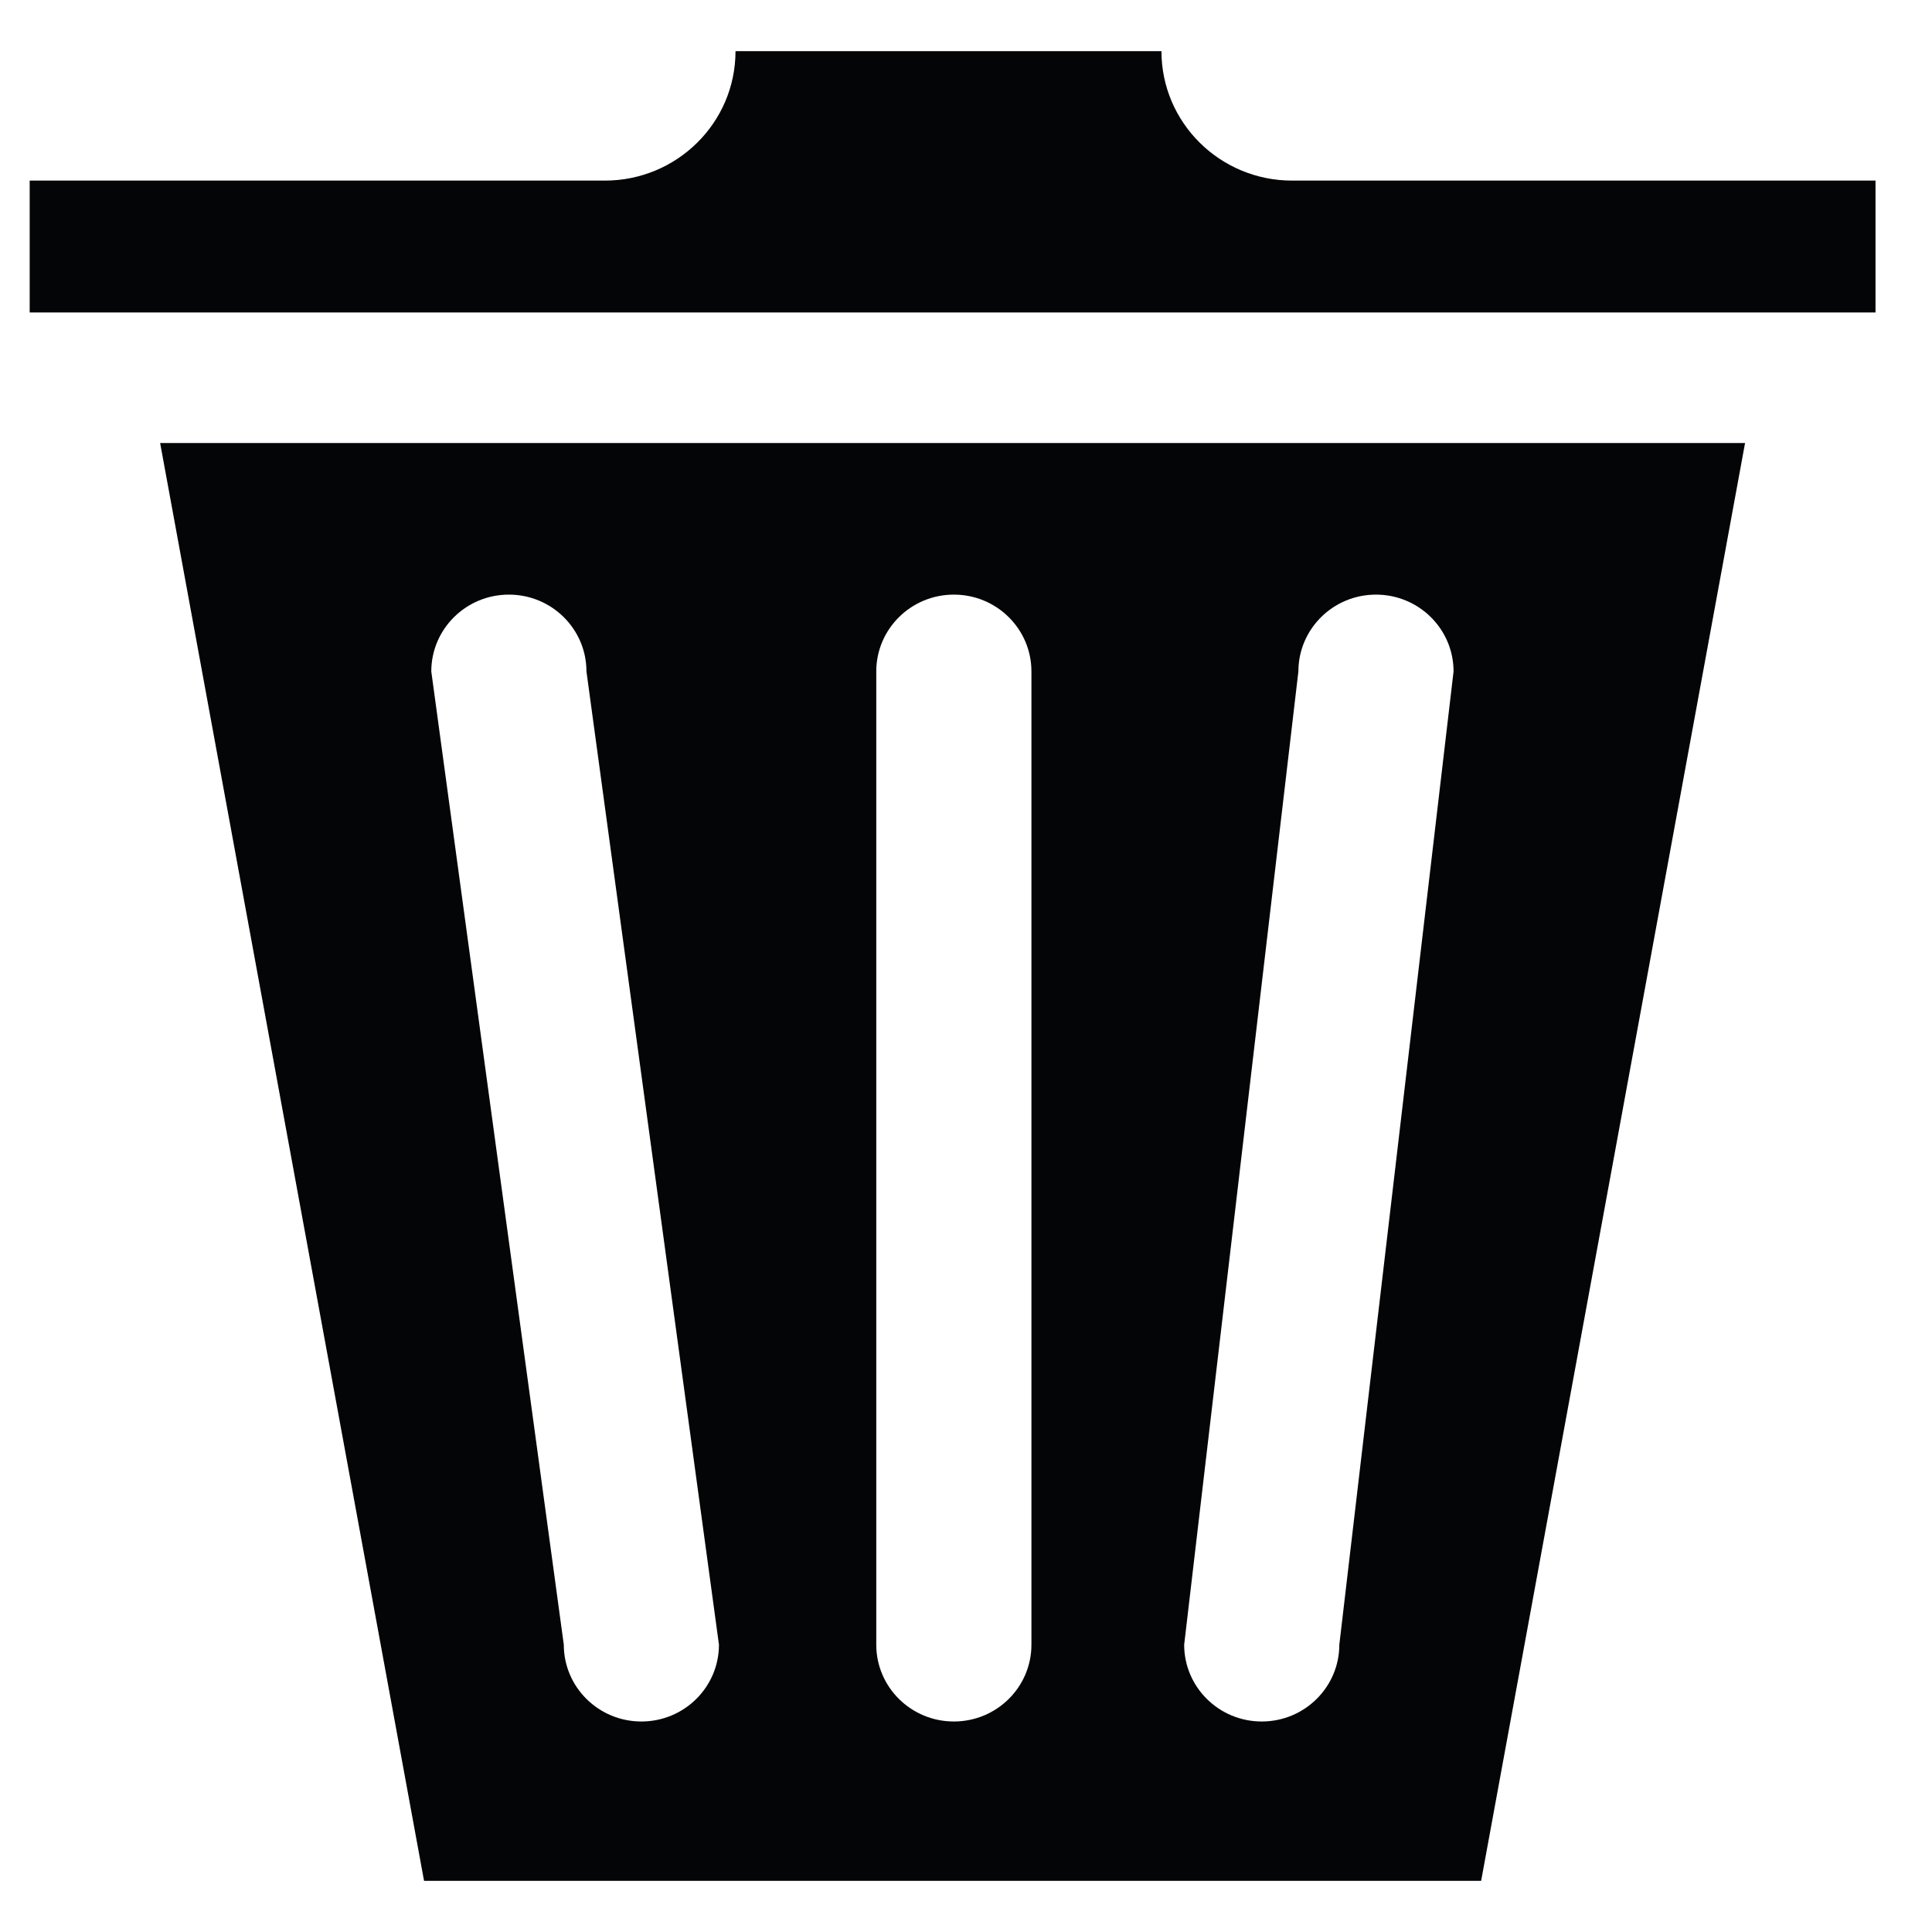
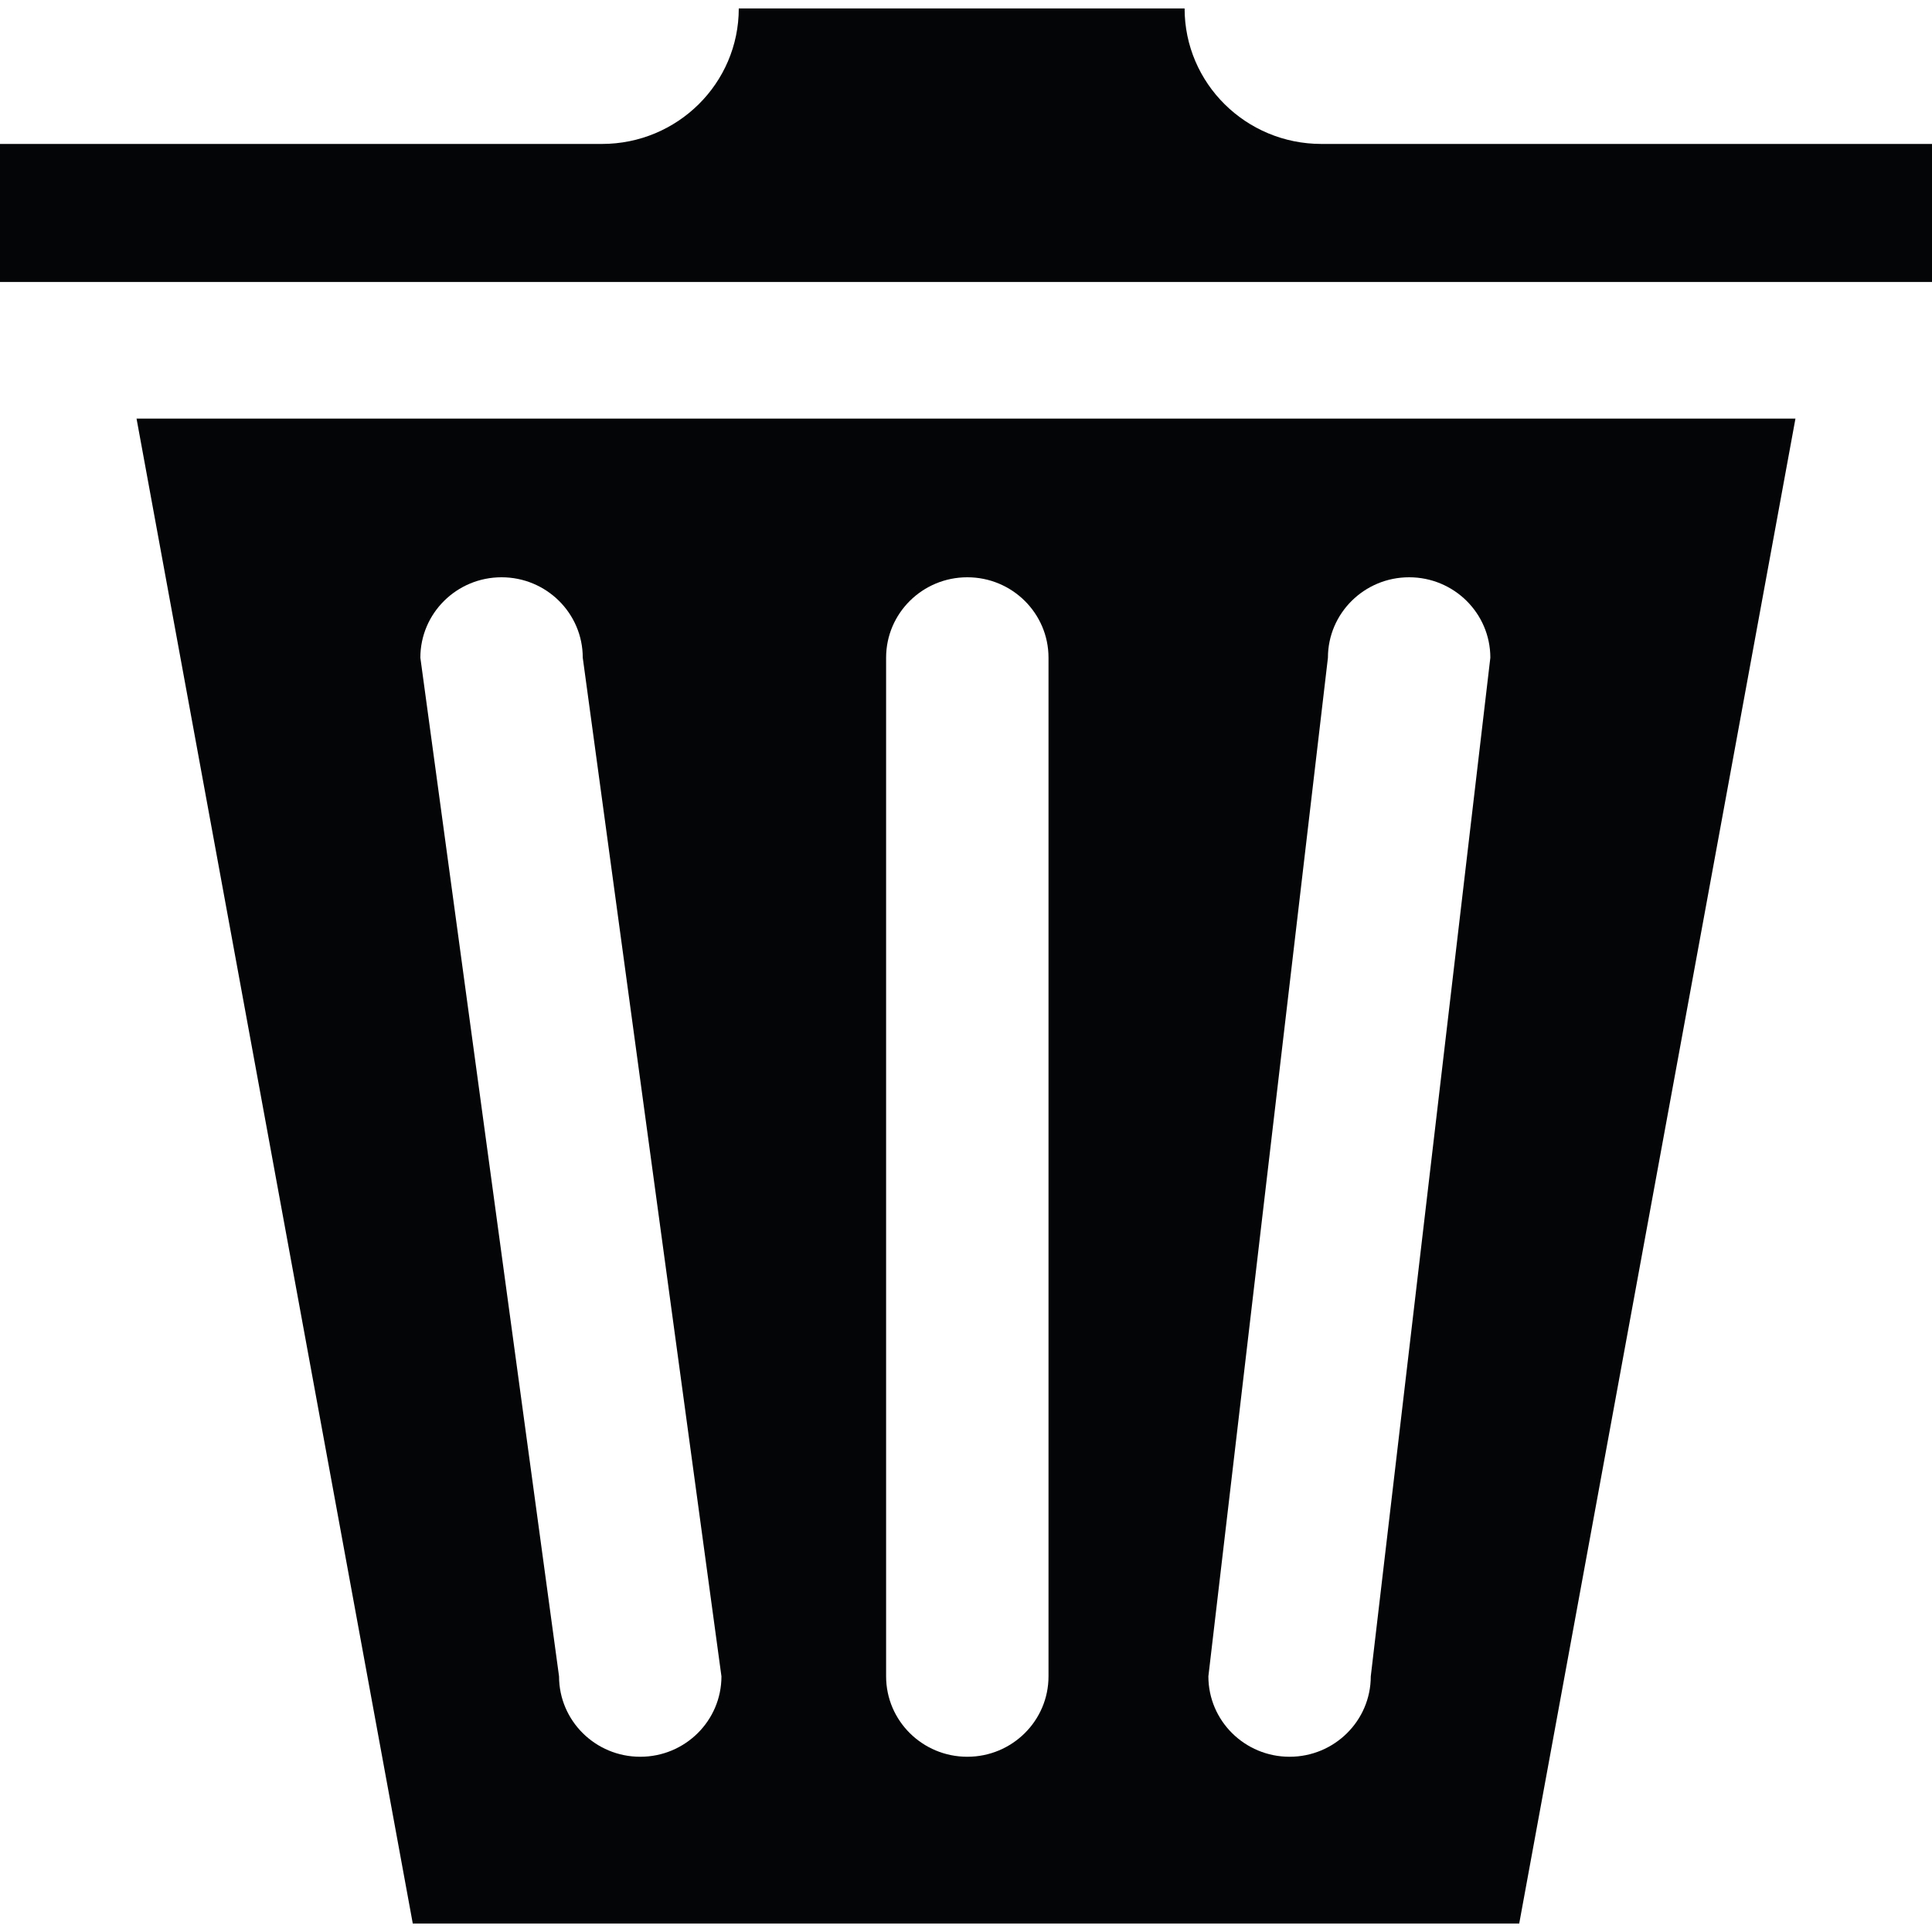
- <svg xmlns="http://www.w3.org/2000/svg" version="1.1" id="Layer_1" x="0px" y="0px" width="1024px" height="1024px" viewBox="0 0 1024 1024" enable-background="new 0 0 1024 1024" xml:space="preserve">
-   <g>
-     <g>
-       <path fill="#040507" d="M684.868,95.723c-38.258,0-69.273-30.712-69.273-68.606H389.834c0,37.891-31.018,68.606-69.276,68.606    H15.731v69.894h978.333V95.723H684.868z M224.755,996.884h560.281L924.92,234.799H84.871L224.755,996.884z M688.173,355.88    c0-22.491,18.415-40.721,41.121-40.721c22.71,0,41.12,18.23,41.12,40.721l-60.545,515.828c0,22.491-18.415,40.719-41.118,40.719    c-22.707,0-41.116-18.229-41.116-40.719L688.173,355.88z M464.44,355.88c0-22.491,18.413-40.721,41.123-40.721    c22.708,0,41.115,18.23,41.115,40.721v515.828c0,22.491-18.407,40.719-41.115,40.719c-22.712,0-41.123-18.229-41.123-40.719    V355.88z M269.712,315.159c22.711,0,41.118,18.23,41.118,40.721l70.229,515.828c0,22.491-18.405,40.719-41.113,40.719    c-22.712,0-41.123-18.229-41.123-40.719L228.593,355.88C228.594,333.39,247.004,315.159,269.712,315.159z" />
+ <svg xmlns="http://www.w3.org/2000/svg" version="1.1" id="Layer_1" x="0px" y="0px" width="14" height="14" viewBox="0 0 14 14" enable-background="new 0 0 1024 1024" xml:space="preserve">
+   <defs id="defs11" />
+   <g id="g6" transform="matrix(0.01431006,0,0,0.01431006,-0.2251135,-0.3267579)">
+     <g id="g4">
+       <path d="m 684.868,95.723 c -38.258,0 -69.273,-30.712 -69.273,-68.606 H 389.834 c 0,37.891 -31.018,68.606 -69.276,68.606 H 15.731 v 69.894 H 994.064 V 95.723 Z M 224.755,996.884 H 785.036 L 924.92,234.799 H 84.871 Z M 688.173,355.88 c 0,-22.491 18.415,-40.721 41.121,-40.721 22.71,0 41.12,18.23 41.12,40.721 l -60.545,515.828 c 0,22.491 -18.415,40.719 -41.118,40.719 -22.707,0 -41.116,-18.229 -41.116,-40.719 z m -223.733,0 c 0,-22.491 18.413,-40.721 41.123,-40.721 22.708,0 41.115,18.23 41.115,40.721 v 515.828 c 0,22.491 -18.407,40.719 -41.115,40.719 -22.712,0 -41.123,-18.229 -41.123,-40.719 z M 269.712,315.159 c 22.711,0 41.118,18.23 41.118,40.721 l 70.229,515.828 c 0,22.491 -18.405,40.719 -41.113,40.719 -22.712,0 -41.123,-18.229 -41.123,-40.719 L 228.593,355.88 c 0.001,-22.49 18.411,-40.721 41.119,-40.721 z" id="path2" style="fill:#040507" />
    </g>
  </g>
</svg>
